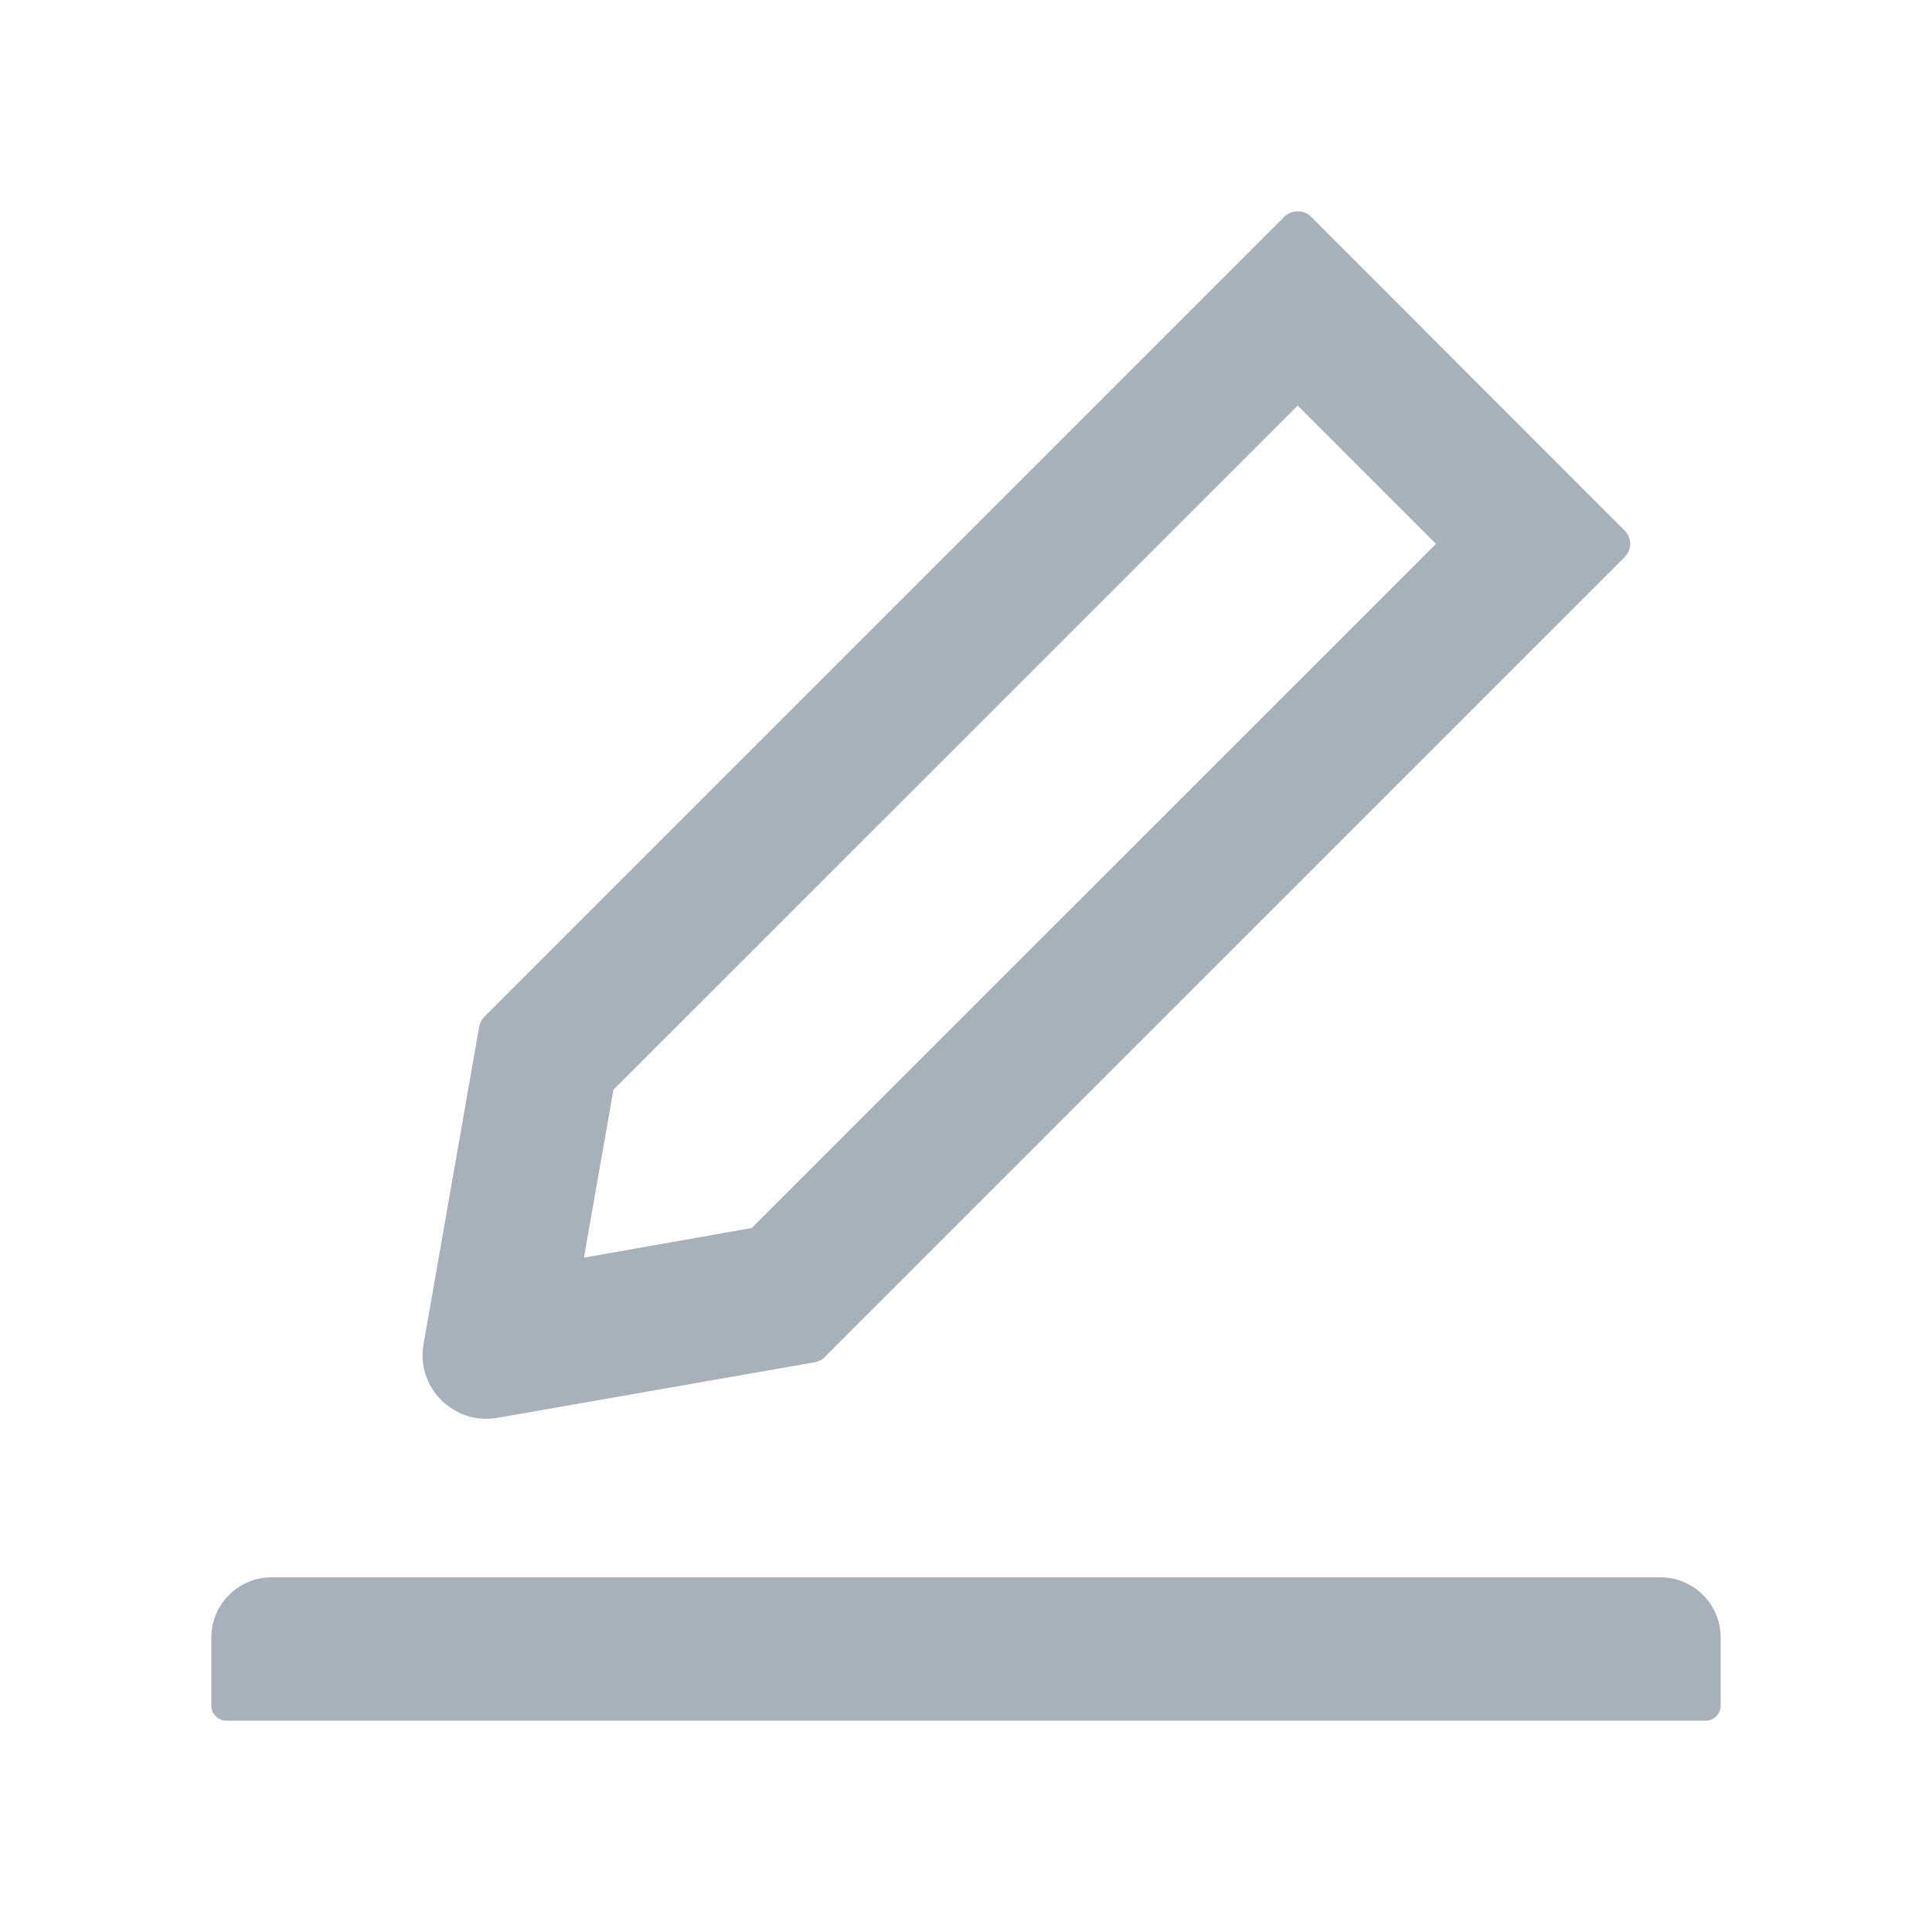
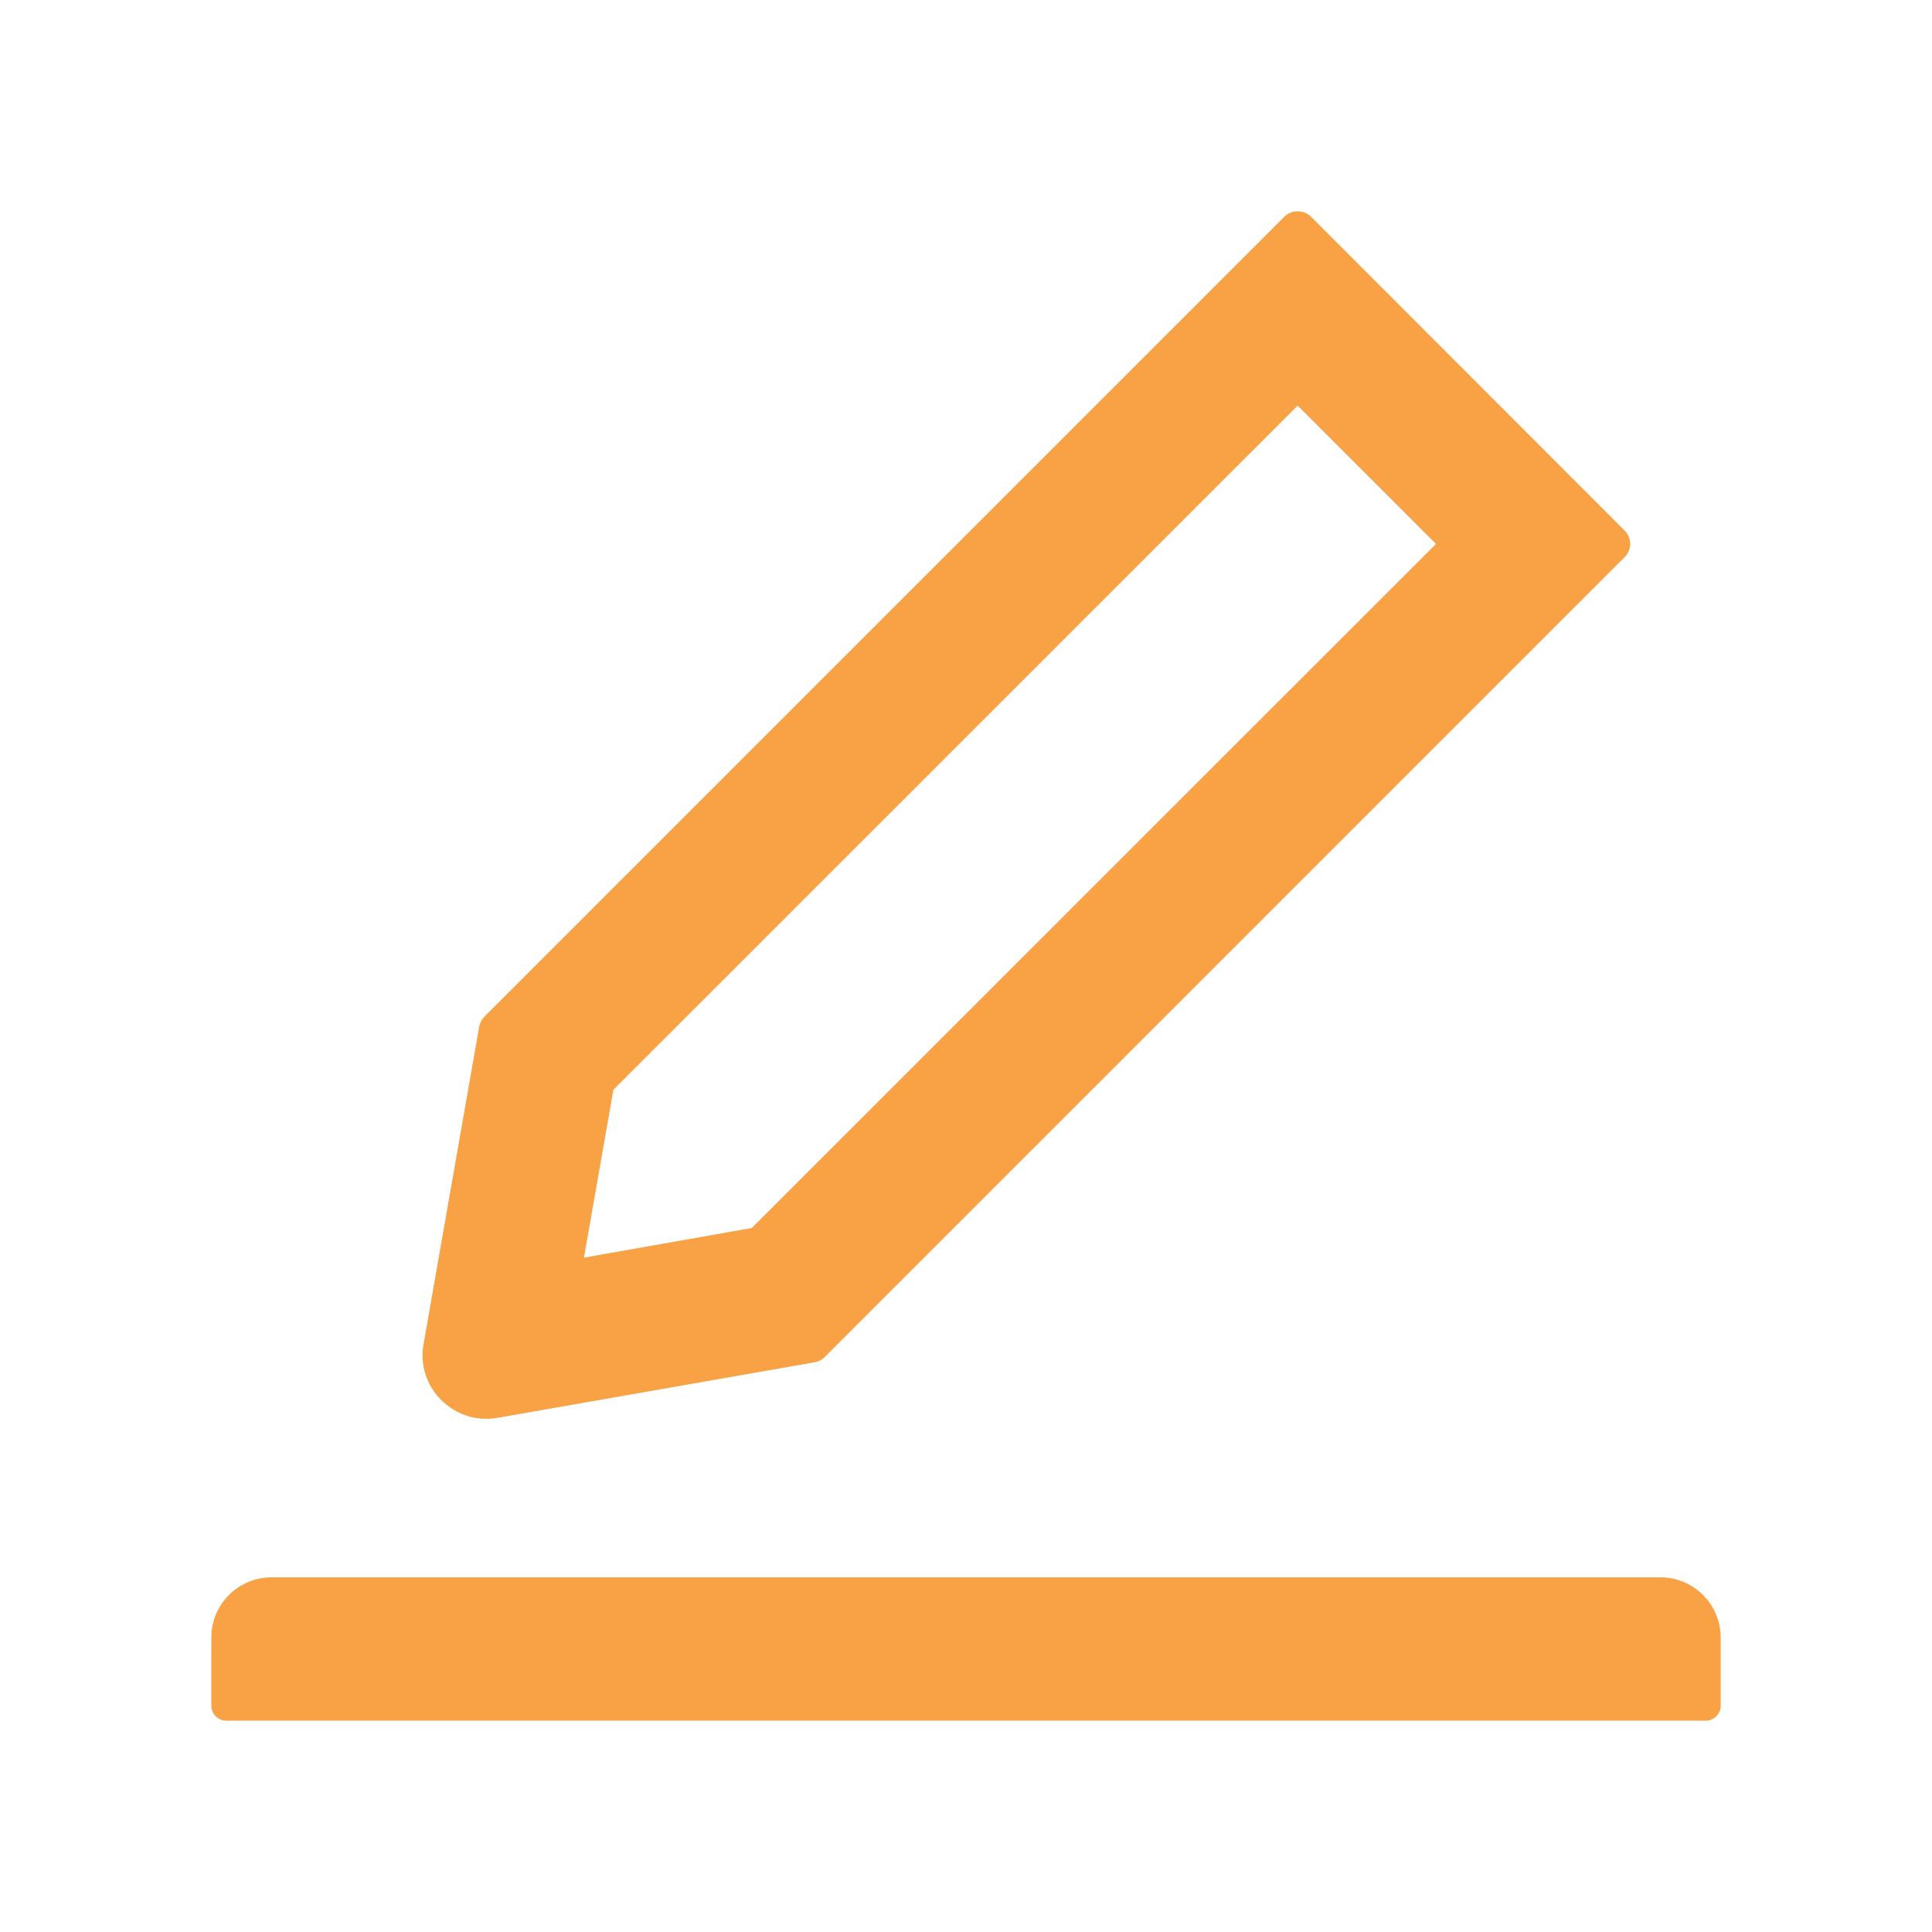
<svg xmlns="http://www.w3.org/2000/svg" width="24" height="24" viewBox="0 0 24 24" fill="none">
-   <path d="M6.04 17.625C6.087 17.625 6.134 17.62 6.18 17.613L10.123 16.922C10.169 16.913 10.214 16.891 10.247 16.856L20.182 6.921C20.204 6.899 20.221 6.874 20.233 6.845C20.244 6.817 20.251 6.787 20.251 6.756C20.251 6.725 20.244 6.695 20.233 6.666C20.221 6.638 20.204 6.612 20.182 6.591L16.287 2.693C16.242 2.648 16.184 2.625 16.12 2.625C16.057 2.625 15.998 2.648 15.954 2.693L6.019 12.628C5.984 12.663 5.963 12.706 5.953 12.752L5.262 16.695C5.239 16.82 5.247 16.949 5.285 17.071C5.324 17.193 5.391 17.303 5.482 17.393C5.637 17.543 5.831 17.625 6.04 17.625ZM7.62 13.537L16.12 5.039L17.838 6.757L9.338 15.255L7.254 15.623L7.62 13.537ZM20.625 19.594H3.375C2.96 19.594 2.625 19.929 2.625 20.344V21.188C2.625 21.291 2.709 21.375 2.812 21.375H21.188C21.291 21.375 21.375 21.291 21.375 21.188V20.344C21.375 19.929 21.04 19.594 20.625 19.594Z" fill="#A8B0B9" />
+   <path d="M6.04 17.625C6.087 17.625 6.134 17.62 6.18 17.613L10.123 16.922C10.169 16.913 10.214 16.891 10.247 16.856L20.182 6.921C20.204 6.899 20.221 6.874 20.233 6.845C20.244 6.817 20.251 6.787 20.251 6.756C20.251 6.725 20.244 6.695 20.233 6.666C20.221 6.638 20.204 6.612 20.182 6.591L16.287 2.693C16.242 2.648 16.184 2.625 16.12 2.625C16.057 2.625 15.998 2.648 15.954 2.693L6.019 12.628C5.984 12.663 5.963 12.706 5.953 12.752L5.262 16.695C5.239 16.82 5.247 16.949 5.285 17.071C5.324 17.193 5.391 17.303 5.482 17.393C5.637 17.543 5.831 17.625 6.04 17.625V17.625ZM7.62 13.537L16.12 5.039L17.838 6.757L9.338 15.255L7.254 15.623L7.62 13.537V13.537ZM20.625 19.594H3.375C2.96 19.594 2.625 19.929 2.625 20.344V21.188C2.625 21.291 2.709 21.375 2.812 21.375H21.188C21.291 21.375 21.375 21.291 21.375 21.188V20.344C21.375 19.929 21.04 19.594 20.625 19.594Z" fill="#F8A145" />
</svg>
